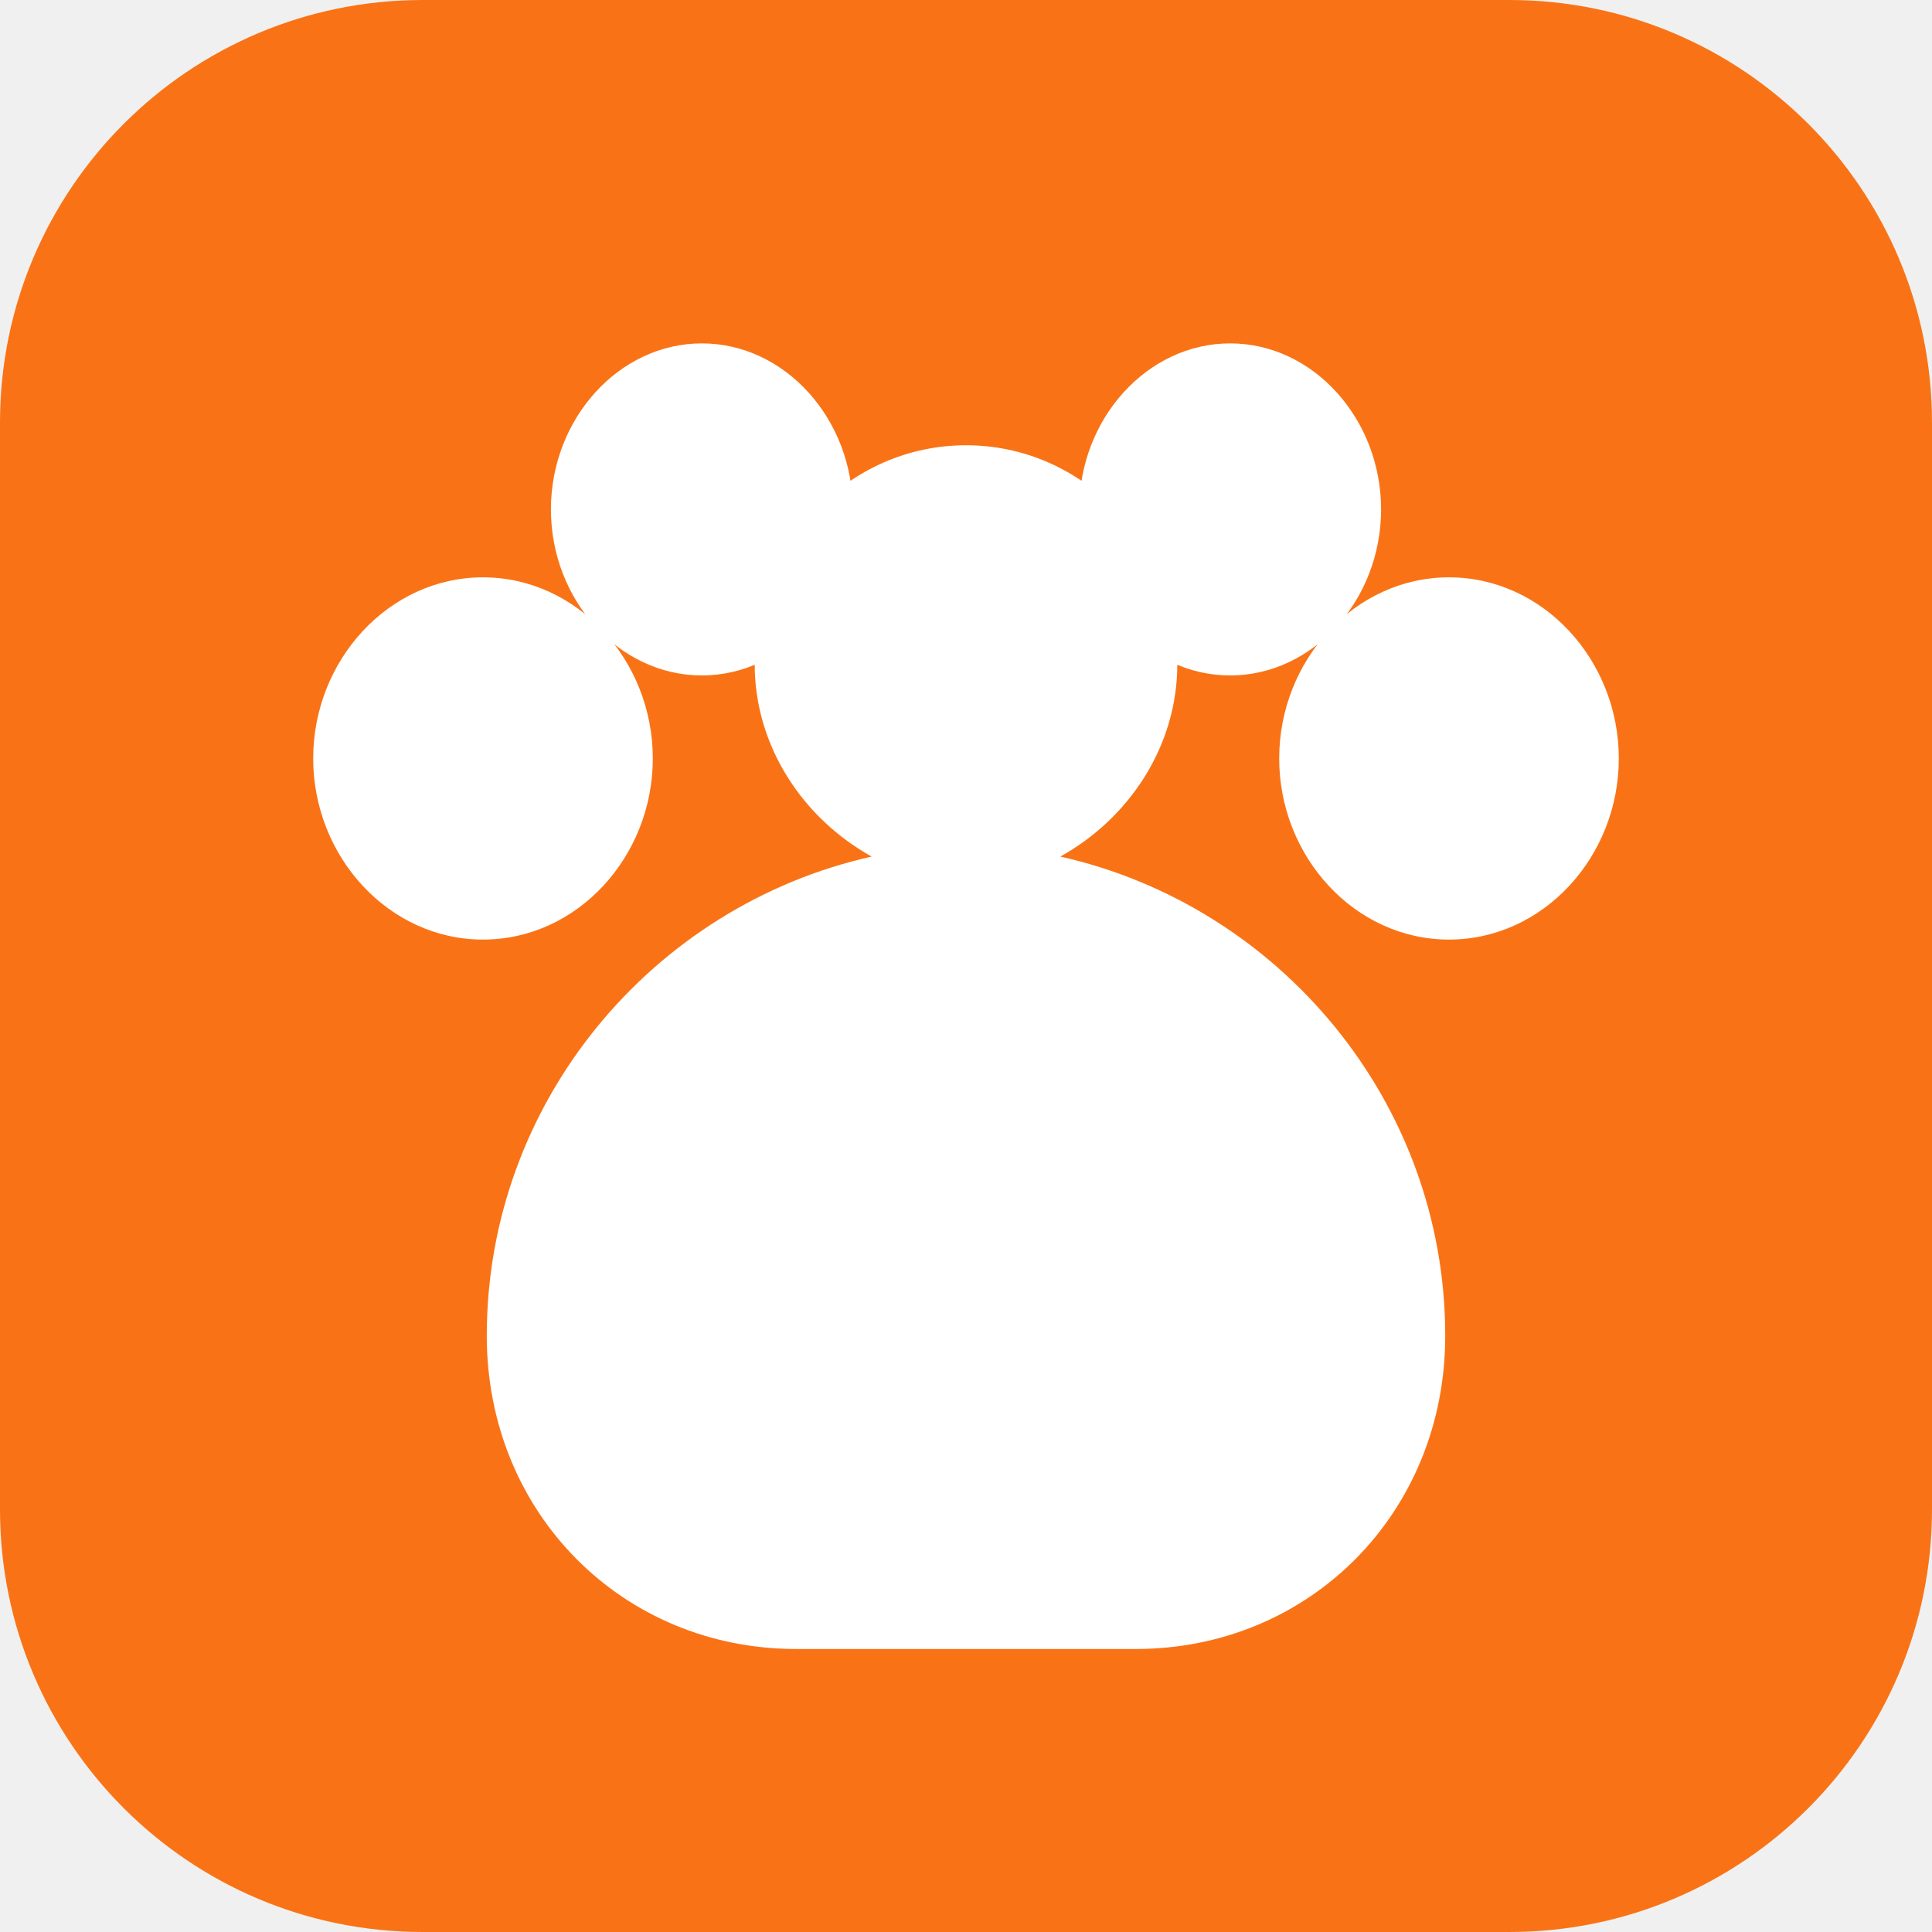
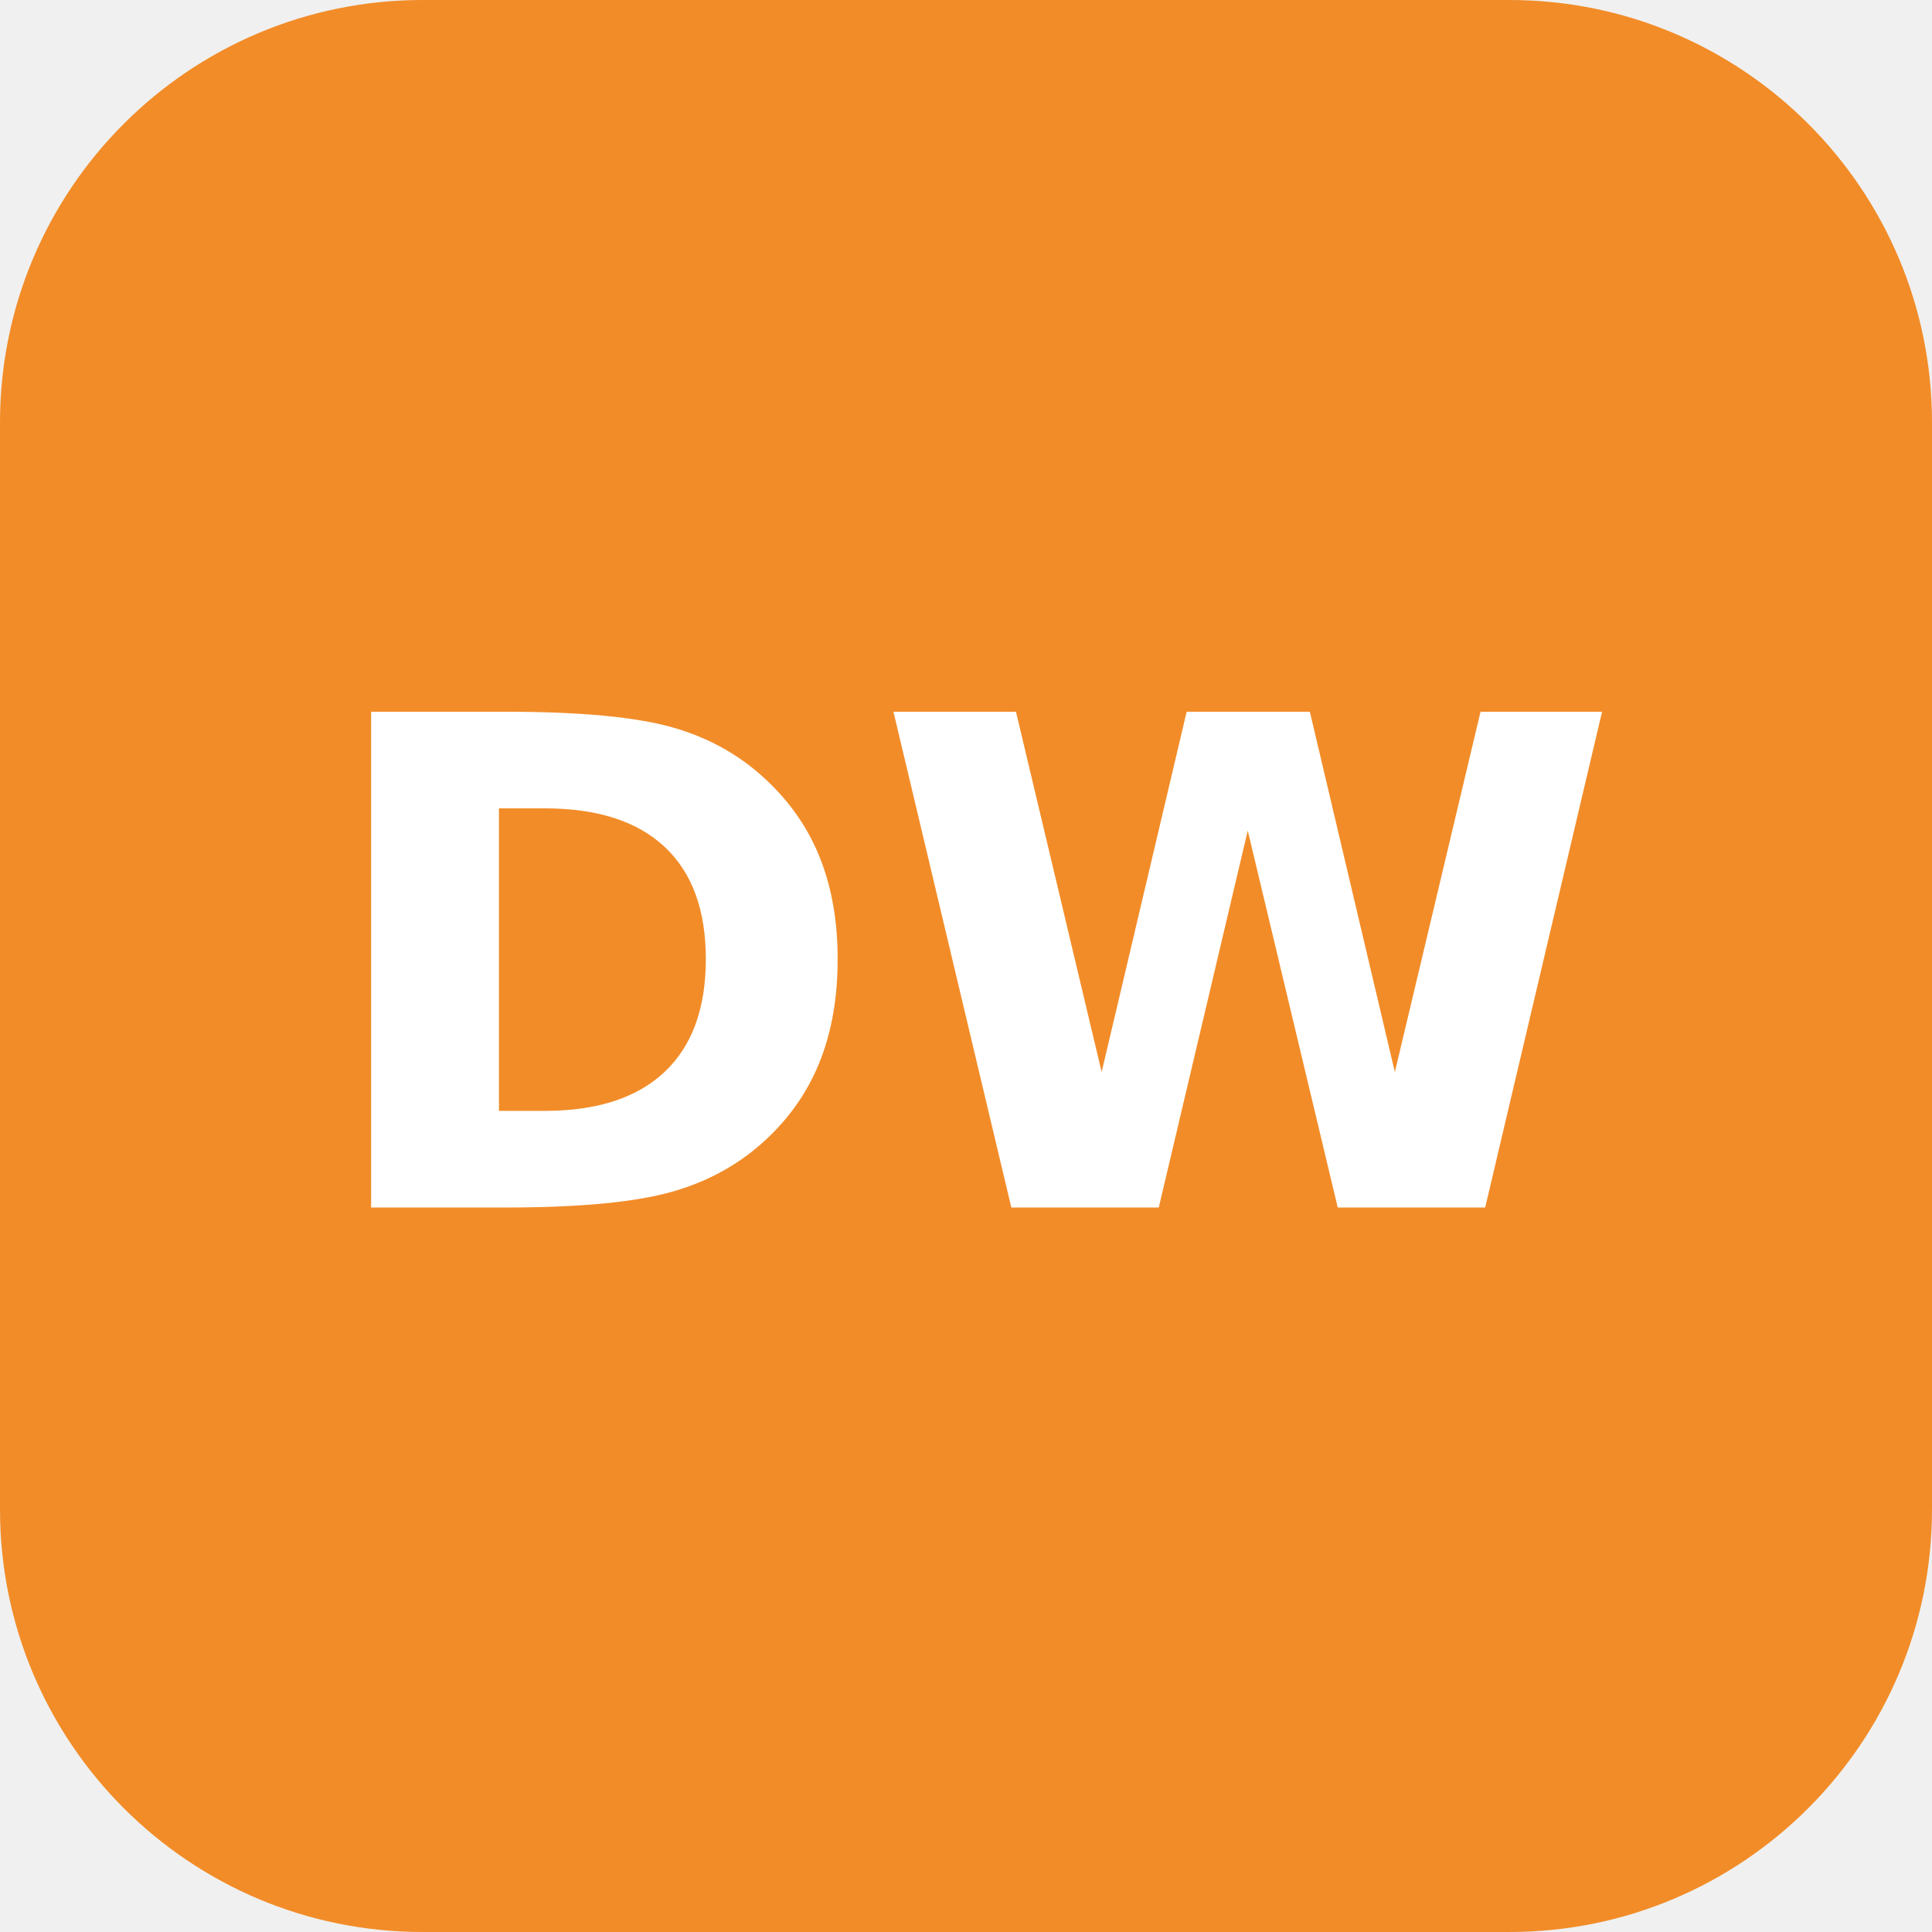
<svg xmlns="http://www.w3.org/2000/svg" viewBox="0 0 512 512">
-   <rect width="512" height="512" rx="112" fill="#f97316" />
-   <path d="M256 118c-31 0-56 26-56 58 0 22 13 41 31 51-58 13-102 65-102 127 0 47 36 83 82 83h90c46 0 82-36 82-83 0-62-44-114-102-127 18-10 31-29 31-51 0-32-25-58-56-58zm-128 35c-25 0-45 22-45 48s20 48 45 48 45-22 45-48-20-48-45-48zm256 0c-25 0-45 22-45 48s20 48 45 48 45-22 45-48-20-48-45-48zM186 91c-22 0-40 20-40 44s18 44 40 44 40-20 40-44-18-44-40-44zm140 0c-22 0-40 20-40 44s18 44 40 44 40-20 40-44-18-44-40-44z" fill="#fff" />
+   <rect width="512" height="512" rx="112" fill="#f28c28" />
+   <path d="M132.228 214.224V294.392H144.372Q165.14 294.392 176.096 284.096Q187.052 273.8 187.052 254.176Q187.052 234.64 176.14 224.432Q165.228 214.224 144.372 214.224ZM98.348 188.616H134.076Q163.996 188.616 178.648 192.884Q193.3 197.152 203.772 207.36Q213.012 216.248 217.5 227.864Q221.988 239.48 221.988 254.176Q221.988 269.048 217.5 280.708Q213.012 292.368 203.772 301.256Q193.212 311.464 178.428 315.732Q163.644 320 134.076 320H98.348Z M236.772 188.616H269.244L291.948 284.096L314.476 188.616H347.124L369.652 284.096L392.356 188.616H424.564L393.588 320H354.516L330.668 220.12L307.084 320H268.012Z" fill="#fff" />
</svg>
